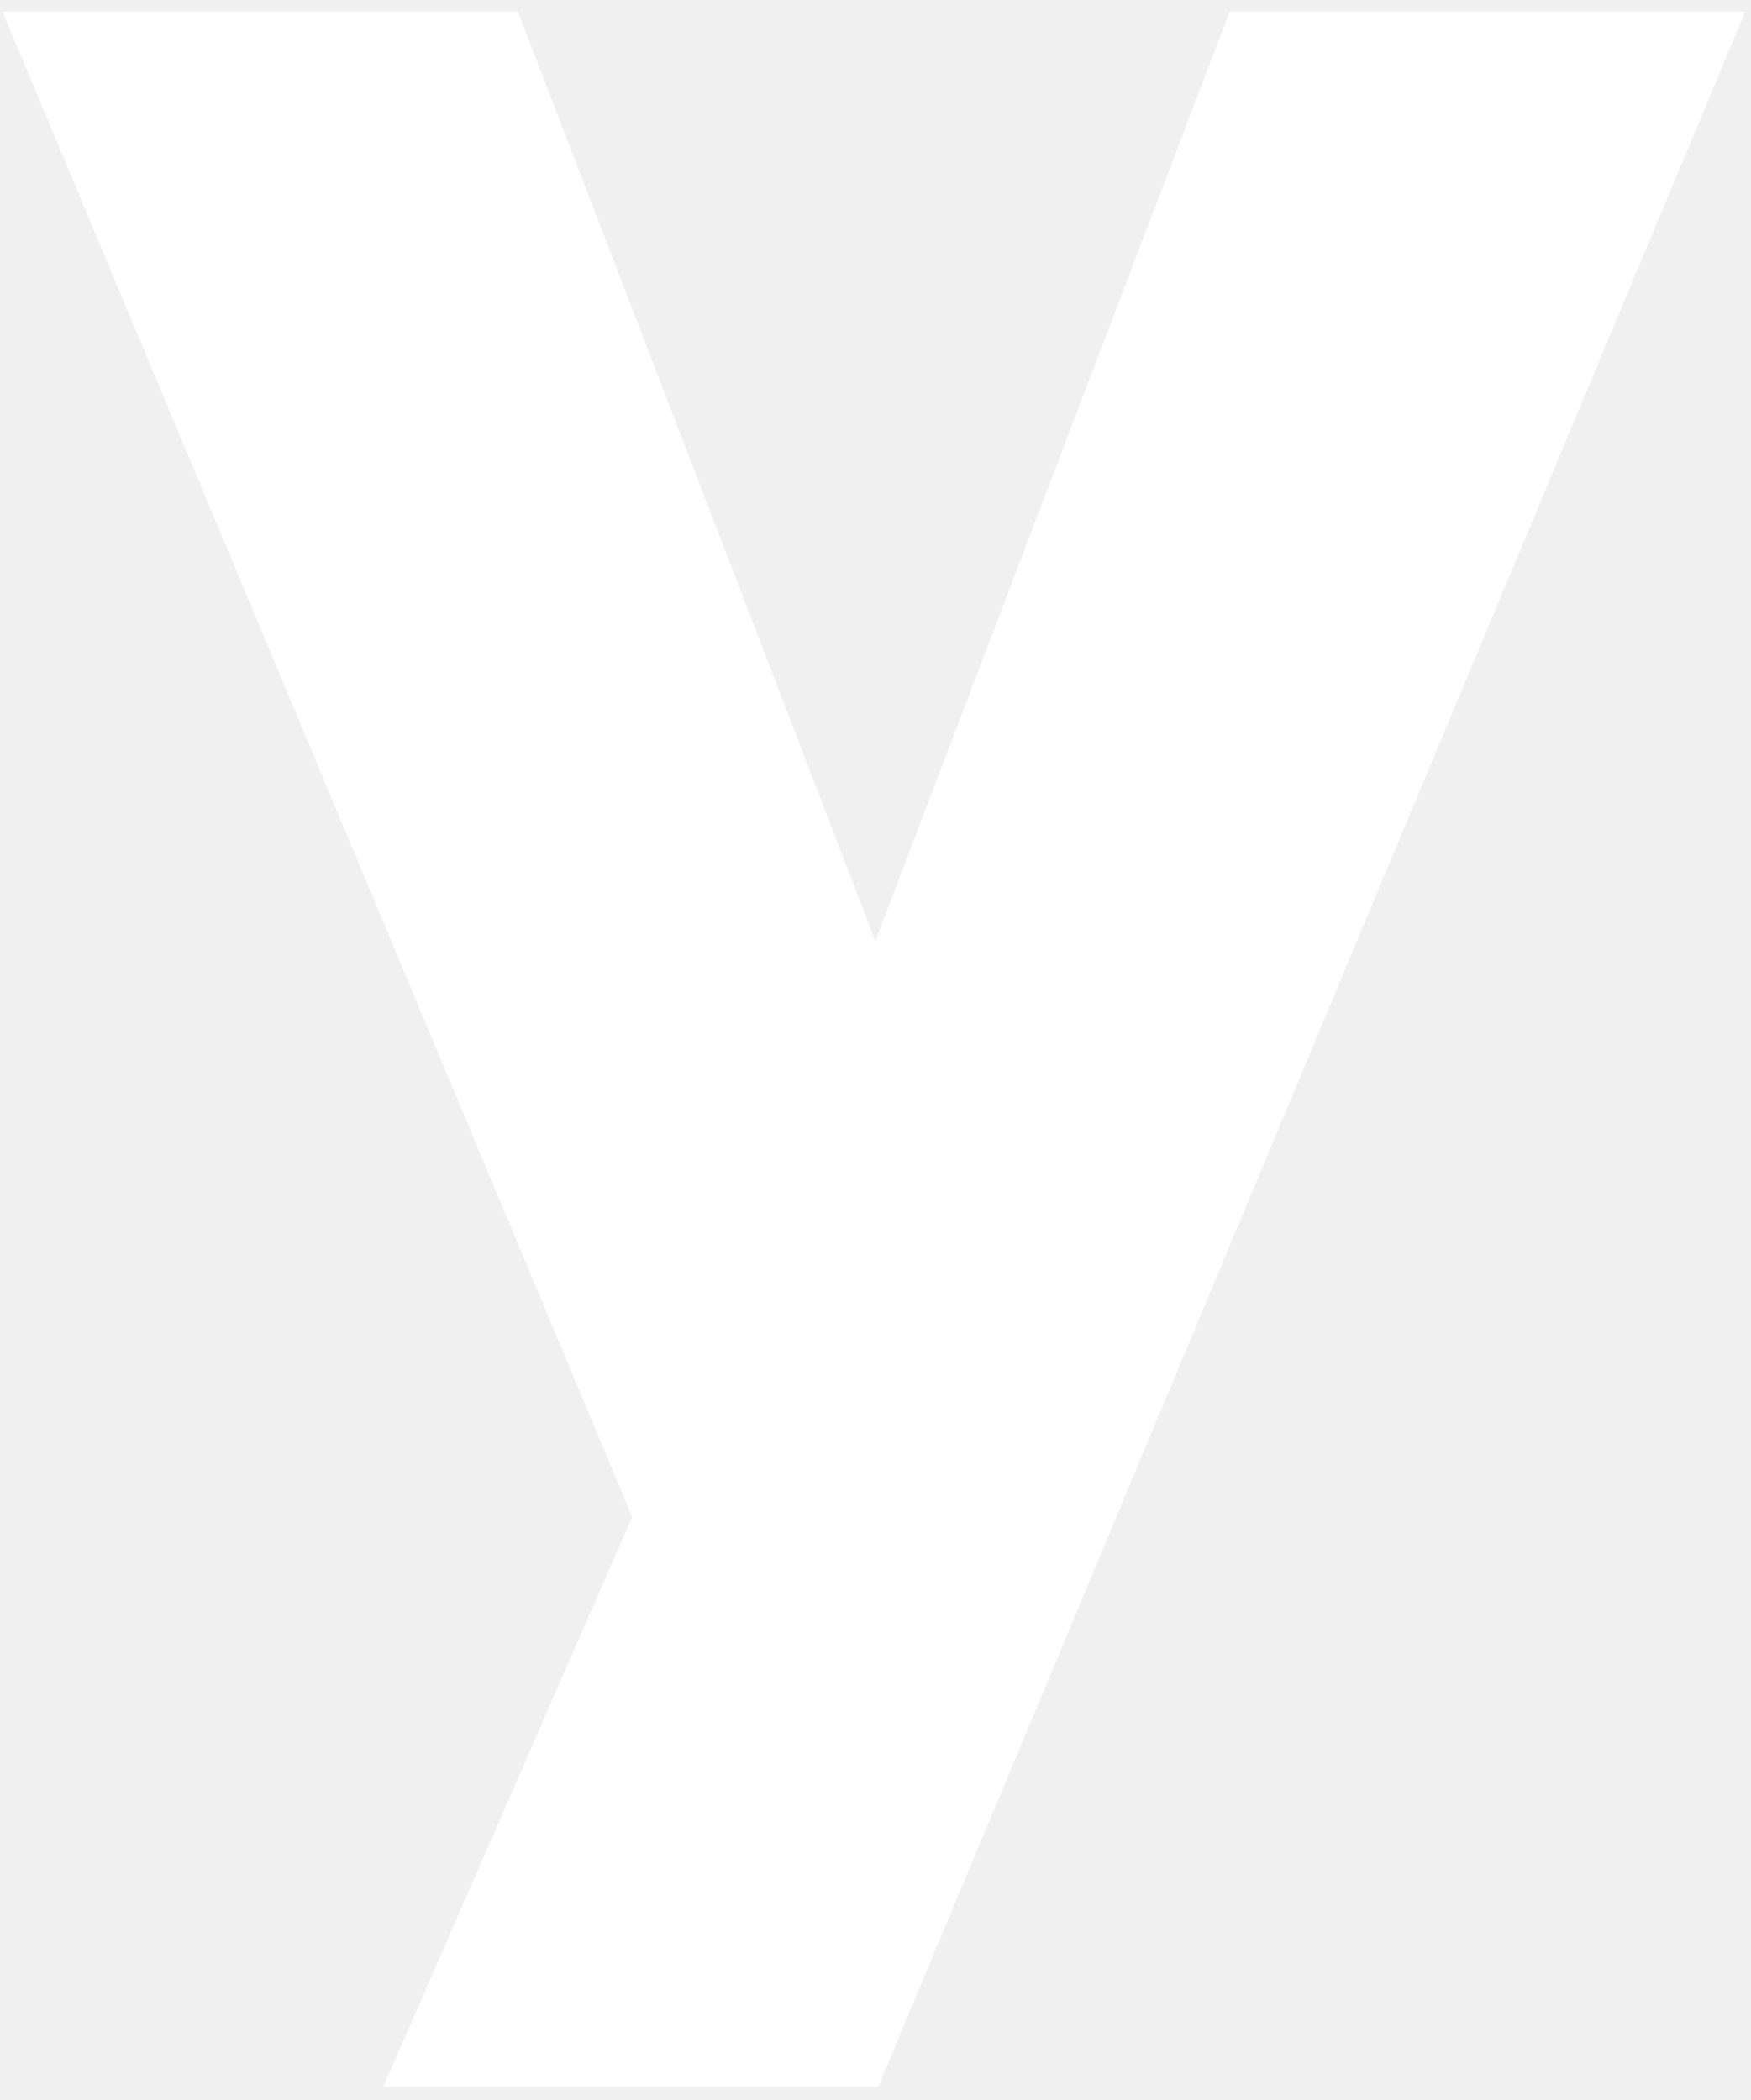
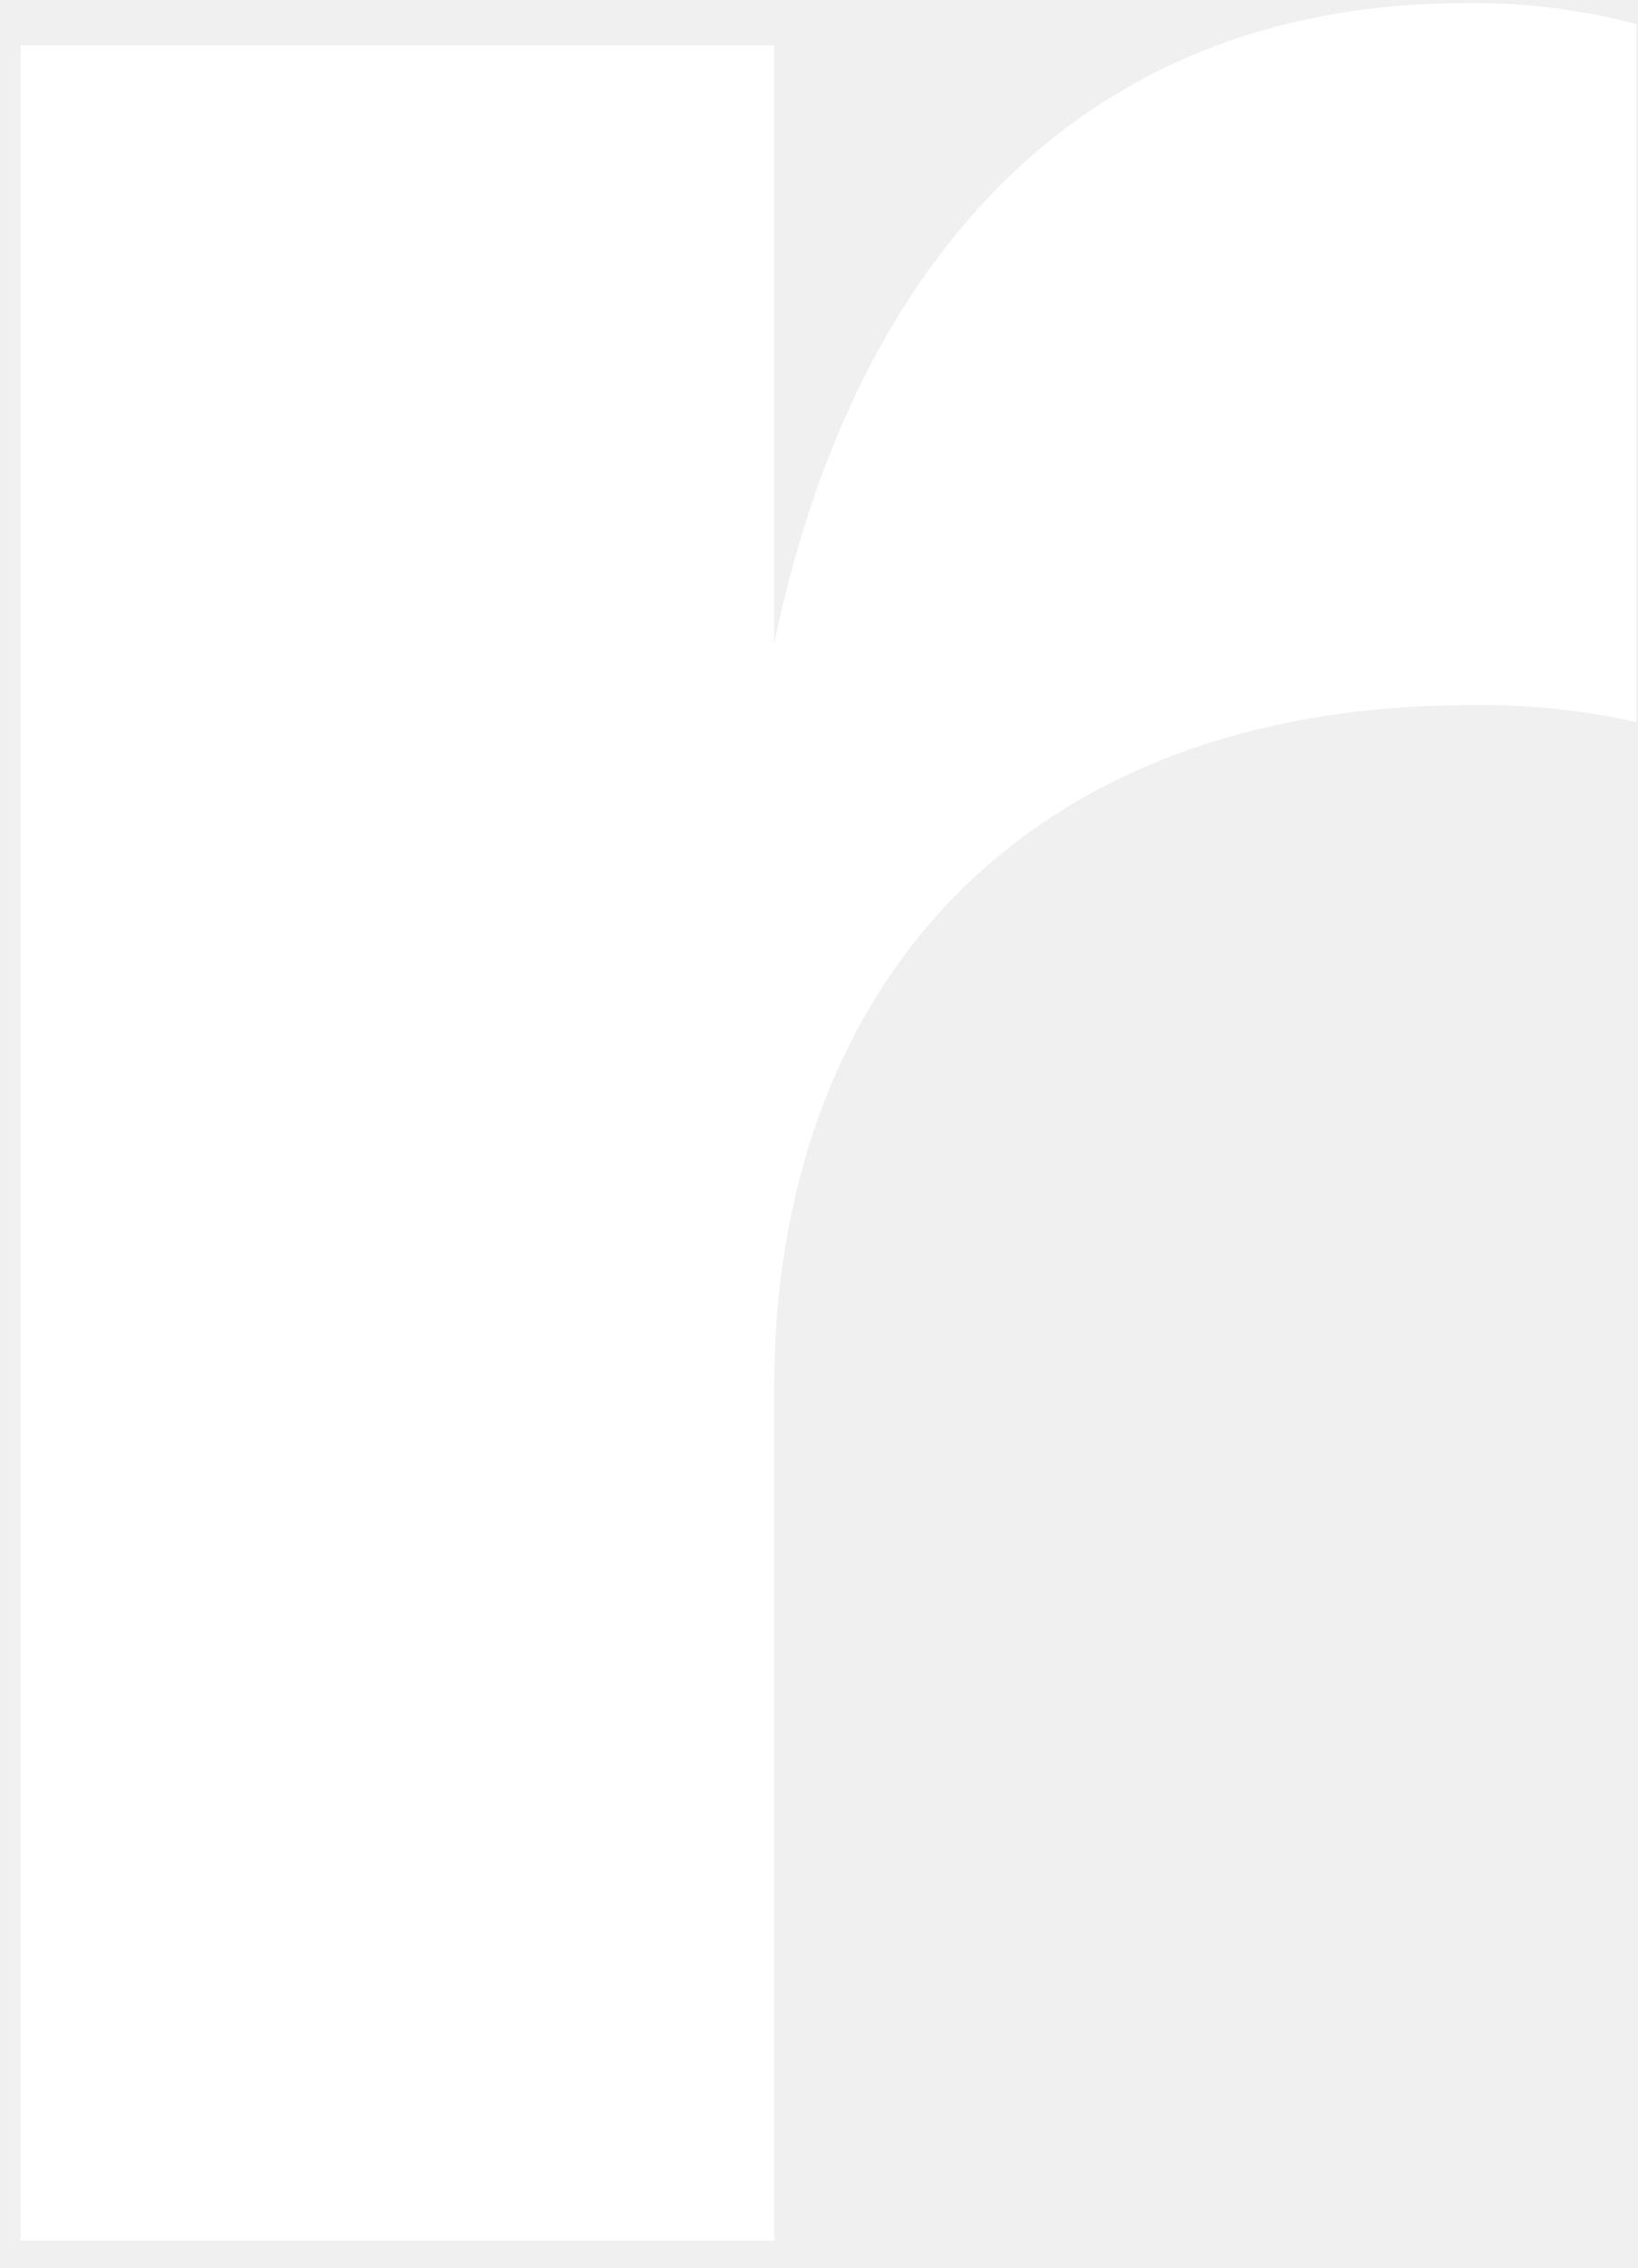
- <svg xmlns="http://www.w3.org/2000/svg" version="1.1" width="20px" height="24px">
-   <g transform="matrix(1 0 0 1 -1124 -3813 )">
-     <path d="M 10.001 10.755  L 5.918 0.134  L 0.029 0.134  L 7.223 17.336  L 4.379 23.849  L 10.035 23.849  L 19.94 0.134  L 14.049 0.134  L 10.001 10.755  Z " fill-rule="nonzero" fill="#ffffff" stroke="none" transform="matrix(1 0 0 1 1124 3813 )" />
+ <svg xmlns="http://www.w3.org/2000/svg" version="1.1" width="13px" height="18px">
+   <g transform="matrix(1 0 0 1 -1109 -3943 )">
+     <path d="M 11.642 0.025  C 8.461 0.021  6.733 2.237  6.145 5.118  L 6.145 0.36  L 0.163 0.36  L 0.163 17.783  L 6.145 17.783  L 6.145 11.023  C 6.145 7.879  8.081 5.596  11.677 5.596  C 12.118 5.589  12.56 5.634  12.99 5.731  L 12.99 0.191  C 12.551 0.075  12.097 0.019  11.642 0.025  Z " fill-rule="nonzero" fill="#ffffff" stroke="none" transform="matrix(1 0 0 1 1109 3943 )" />
  </g>
</svg>
